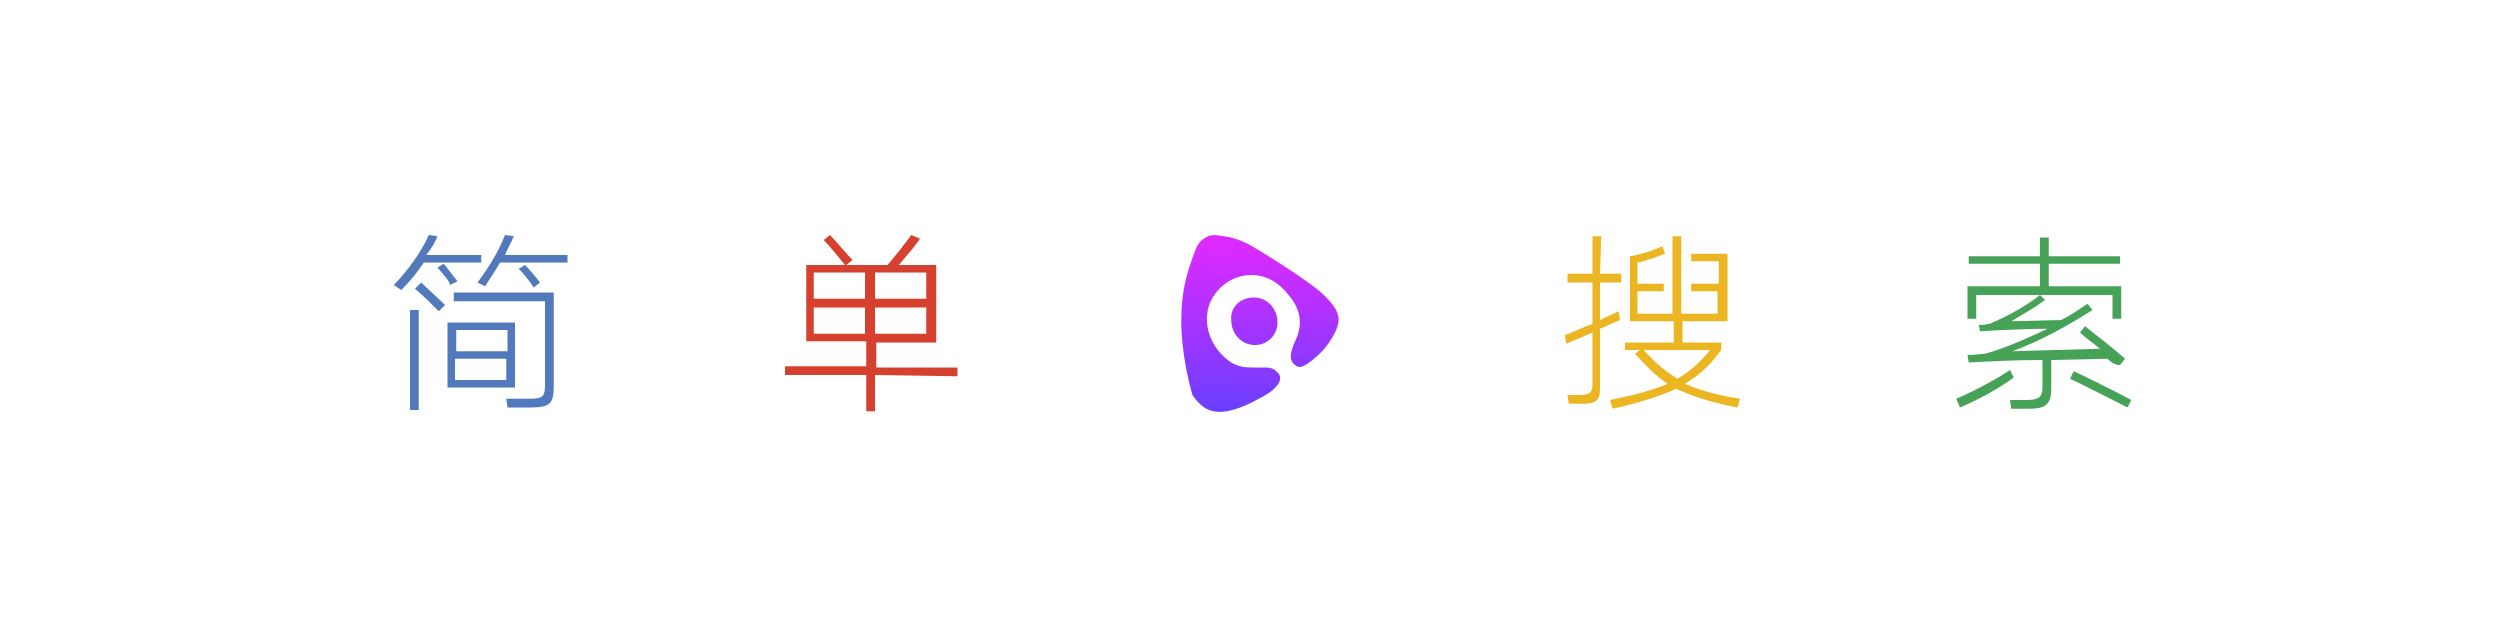
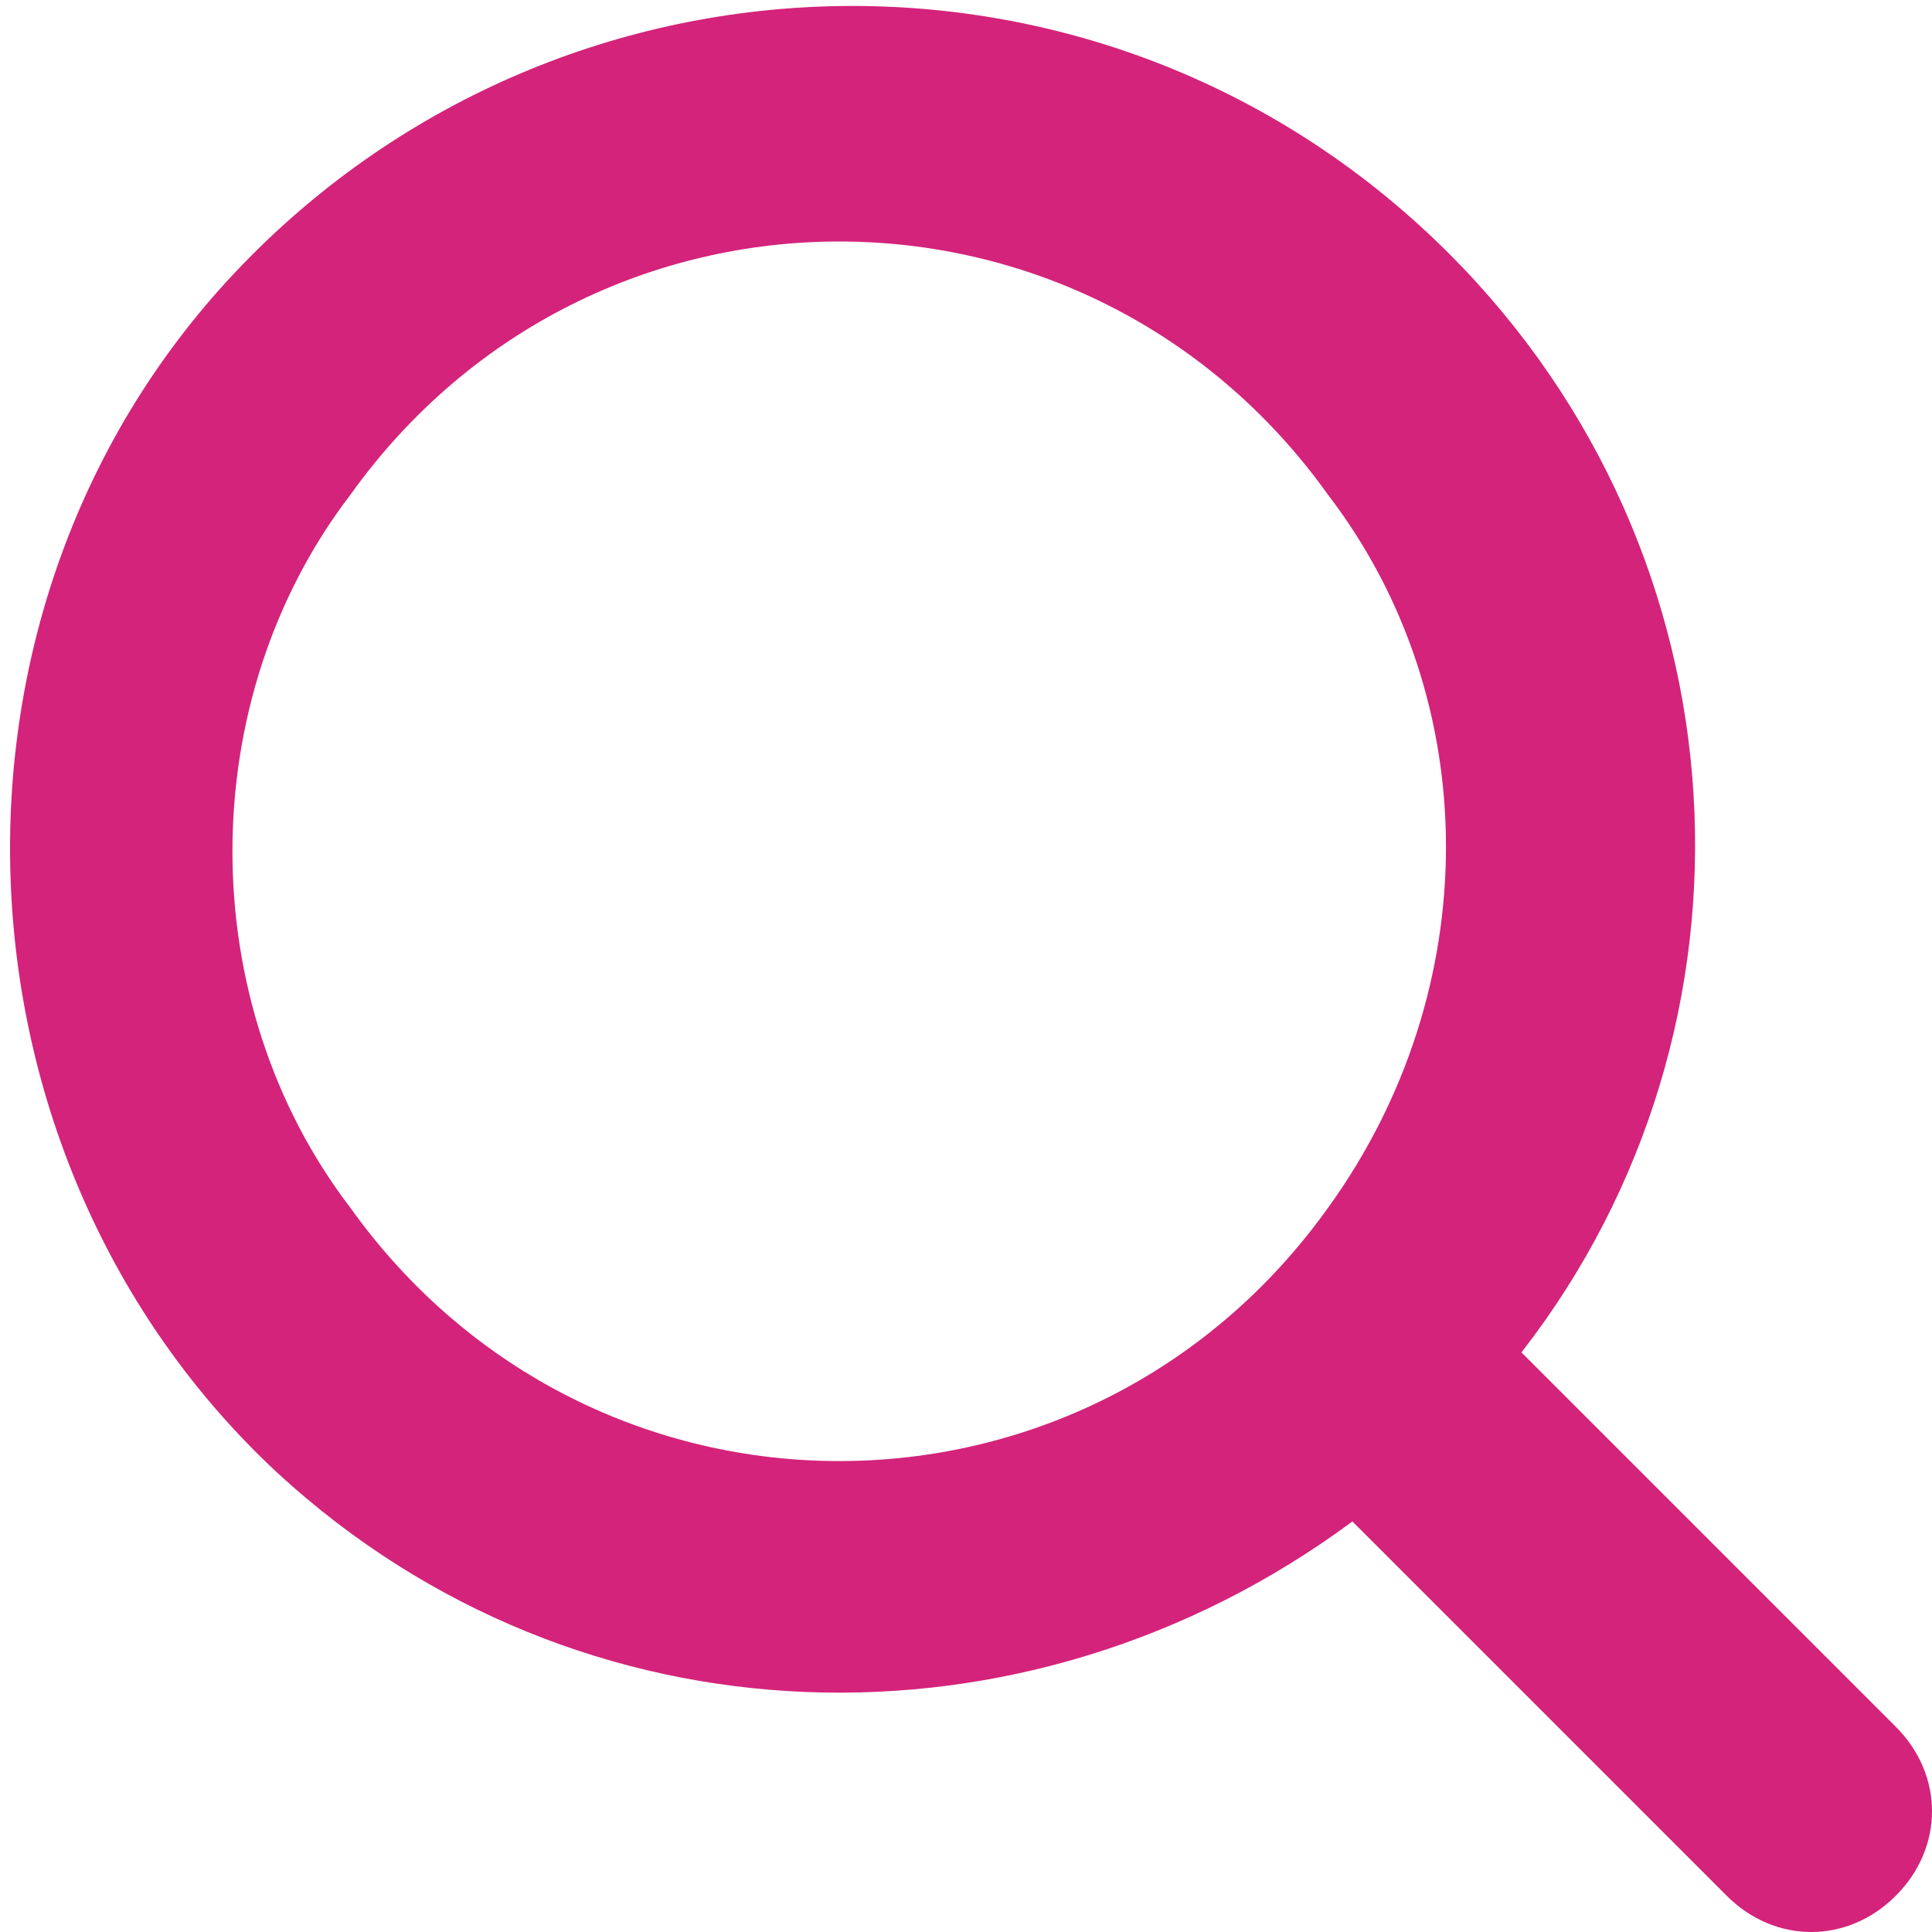
- <svg xmlns="http://www.w3.org/2000/svg" version="1.1" id="图层_1" x="0px" y="0px" viewBox="0 0 200 50" style="enable-background:new 0 0 200 50;" xml:space="preserve">
-   <style type="text/css">
- 	.st0{fill:#5179BC;}
- 	.st1{fill:#D5402F;}
- 	.st2{fill:#EBB621;}
- 	.st3{fill:#45A256;}
- 	.st4{fill:url(#SVGID_1_);}
- 	.st5{fill:url(#SVGID_2_);}
+ <svg xmlns="http://www.w3.org/2000/svg" t="1564206558072" class="icon" viewBox="0 0 1024 1024" version="1.1" p-id="1133" width="32" height="32">
+   <defs>
+     <style type="text/css">html, * { user-select: text !important; }
</style>
-   <g>
-     <path class="st0" d="M33.9,21c-0.5,0.8-1.2,1.6-1.8,2.2l-0.6-0.4c1.1-1.1,2.3-2.8,2.8-4l0.7,0.1c-0.2,0.5-0.5,1-0.9,1.5h4.4V21   H33.9z M32.8,24.8h0.7v8h-0.7V24.8z M33.2,23.1l0.5-0.5c0.5,0.5,1.3,1.2,1.9,1.8l-0.5,0.5C34.5,24.3,33.7,23.5,33.2,23.1z M35,21.4   l0.5-0.3c0.3,0.4,0.8,1,1.1,1.4L36,22.8C36,22.5,35.4,21.9,35,21.4z M41.2,25.8V31h-5.4v-5.2H41.2z M42.3,31.9   c1.2,0,1.3-0.2,1.3-1.2v-6.6h-7.3v-0.7h8v7.5c0,1.4-0.3,1.7-1.9,1.7h-1.8l-0.1-0.7C40.5,31.9,42.3,31.9,42.3,31.9z M36.5,28.1h4.1   v-1.7h-4.1V28.1z M40.5,30.4v-1.7h-4.1v1.7H40.5z M40,21c-0.4,0.7-0.8,1.3-1.2,1.9l-0.6-0.3c0.9-1.2,1.7-2.5,2.2-3.8l0.7,0.1   c-0.2,0.5-0.5,1-0.7,1.5h5V21C45.5,21,40,21,40,21z M41.5,21.5l0.5-0.3c0.4,0.4,0.9,1,1.2,1.4L42.7,23   C42.3,22.4,41.9,21.9,41.5,21.5z" />
-     <path class="st1" d="M70,30v2.9h-0.7V30h-6.5v-0.7h6.5v-2h-4.8v-6.1h3.1c-0.4-0.5-1.3-1.6-1.7-2l0.5-0.4c0.4,0.4,1.4,1.6,1.8,2   l-0.5,0.4H71c0.6-0.7,1.4-1.7,1.9-2.4l0.7,0.3c-0.4,0.6-1.1,1.4-1.7,2.1h3v6.2h-4.8v2h6.5v0.7L70,30C70,30.1,70,30,70,30z    M65.1,23.9h4.1v-2.1h-4.1V23.9z M65.1,26.7h4.1v-2.1h-4.1V26.7z M70,21.8v2.1h4.1v-2.1H70z M74.1,26.7v-2.1H70v2.1H74.1z" />
-     <path class="st2" d="M128,21.9h1.7v0.7H128v3l1.5-0.7l0.1,0.7l-1.6,0.7V31c0,1.1-0.3,1.3-1.5,1.3h-1l-0.1-0.7h0.9   c0.9,0,1.1-0.2,1.1-0.9v-4.1l-2.1,0.9l-0.1-0.7c0.6-0.2,1.4-0.6,2.2-0.9v-3.3h-2v-0.7h2v-3h0.7L128,21.9L128,21.9z M133.9,27.4   v-1.7h-3.5v-5.2c0.7-0.1,1.7-0.4,2.6-0.8l0.2,0.6c-0.8,0.3-1.6,0.6-2.2,0.7v1.7h2.1v0.6H131v1.8h2.8v-6.2h0.7v6.2h2.9v-1.8h-2.1   v-0.6h2.2v-1.8h-2.2v-0.6h2.9v5.4h-3.6v1.7h3.1V28c-0.9,1.2-1.7,2-2.9,2.7c1.1,0.5,2.5,0.9,4.4,1.2l-0.2,0.7   c-2.1-0.4-3.6-0.9-4.9-1.5c-1.3,0.6-2.9,1.1-5.1,1.6l-0.2-0.7c2-0.4,3.5-0.8,4.6-1.3c-0.9-0.6-1.7-1.4-2.6-2.4l0.4-0.3H130v-0.6   H133.9z M134.2,30.3c1-0.6,1.8-1.3,2.6-2.3h-5.3C132.4,29,133.2,29.7,134.2,30.3z" />
-     <path class="st3" d="M156.8,32.6l-0.3-0.7c1.4-0.6,3.1-1.5,4.3-2.3l0.3,0.6C159.9,31.1,158.2,32,156.8,32.6z M168.6,28.7l-4.5,0.1   v2.3c0,1.2-0.4,1.6-1.8,1.6h-1.4l-0.1-0.7h1.3c1.1,0,1.3-0.3,1.3-1.1v-2.1c-2,0-4.1,0.1-5.9,0.2l-0.1-0.6c0.6,0,1.2-0.1,1.4-0.1   c1.8-0.5,3.5-1.3,5-2c-1.4,0-3.7,0.1-5.4,0.2l-0.1-0.5c0.5,0,1-0.1,1.1-0.2c1.4-0.6,2.8-1.4,3.8-2.2l0.4,0.4   c-0.8,0.6-1.7,1.1-2.7,1.7l4-0.1c0.8-0.4,1.5-0.9,2.1-1.3l0.4,0.5c-1.9,1.2-4,2.4-6.4,3.3l7-0.2c-0.6-0.5-1.2-0.9-1.6-1.3l0.4-0.5   c0.9,0.7,2.3,1.8,3.2,2.6l-0.4,0.5C169.2,29.2,168.9,29,168.6,28.7z M157.4,22.9h5.8v-1.8h-5.7v-0.6h5.7V19h0.7v1.5h5.7v0.6h-5.7   v1.8h5.8v2.6H169v-1.9h-10.9v1.9h-0.7L157.4,22.9L157.4,22.9z M165.6,30.3l0.3-0.6c1.1,0.5,3.5,1.7,4.6,2.3l-0.3,0.6   C169,32,166.7,30.8,165.6,30.3z" />
-     <g>
-       <g>
-         <linearGradient id="SVGID_1_" gradientUnits="userSpaceOnUse" x1="100.647" y1="33.306" x2="100.925" y2="19.981">
-           <stop offset="0" style="stop-color:#683FFF" />
-           <stop offset="1" style="stop-color:#DA2AFF" />
-         </linearGradient>
-         <path class="st4" d="M94.5,25.7c0-2.3,0.4-3.8,1.1-5.6c0.1-0.4,0.4-0.8,0.7-1c0.5-0.4,1-0.3,1.6-0.2c0.9,0.1,1.8,0.5,2.6,1     c1.5,0.9,2.9,1.8,4.3,2.8c0.7,0.5,1.4,1.1,1.9,1.8c0.5,0.7,0.5,1.3,0.1,2.1c-0.5,1-1.2,1.8-2.2,2.5c-0.3,0.2-0.7,0.4-1,0.1     c-0.3-0.2-0.4-0.6-0.3-1s0.2-0.7,0.4-1.1c0.6-1.4,0.2-2.6-0.7-3.6c-0.7-0.9-1.7-1.5-2.9-1.5c-1.5,0-2.9,1-3.4,2.5     C96.2,26.2,97,28,98.5,29c0.5,0.3,1,0.4,1.6,0.4c0.4,0,0.8,0,1.2,0c0.3,0,0.6,0.1,0.8,0.3c0.4,0.3,0.4,0.7,0.1,1.1     c-0.4,0.5-0.9,0.8-1.5,1.1c-0.7,0.4-1.4,0.7-2.1,0.9c-1.5,0.4-2.4,0-3.2-1.2C95.1,30.6,94.5,28.1,94.5,25.7z" />
-         <linearGradient id="SVGID_2_" gradientUnits="userSpaceOnUse" x1="100.151" y1="33.296" x2="100.428" y2="19.97">
-           <stop offset="0" style="stop-color:#683FFF" />
-           <stop offset="1" style="stop-color:#DA2AFF" />
-         </linearGradient>
-         <path class="st5" d="M100.3,23.8c1.1,0,1.9,0.9,1.9,2c0,1-0.8,1.8-1.8,1.8c-1.1,0-1.9-0.9-1.9-2C98.4,24.6,99.2,23.8,100.3,23.8z     " />
-       </g>
-     </g>
-   </g>
+   </defs>
+   <path d="M1004.8 1004.8c-25.6 25.6-64 25.6-89.6 0l-198.4-198.4c-172.8 128-409.6 121.6-569.6-25.6-179.2-166.4-192-460.8-19.2-640 172.8-179.2 460.8-185.6 640-6.4 160 160 172.8 409.6 38.4 582.4l198.4 198.4C1030.4 940.8 1030.4 979.2 1004.8 1004.8zM704 262.4c-128-179.2-390.4-179.2-518.4 0-83.2 108.8-83.2 268.8 0 377.6 128 179.2 390.4 179.2 518.4 0C787.2 524.8 787.2 371.2 704 262.4z" p-id="1134" fill="#d4237a" />
</svg>
